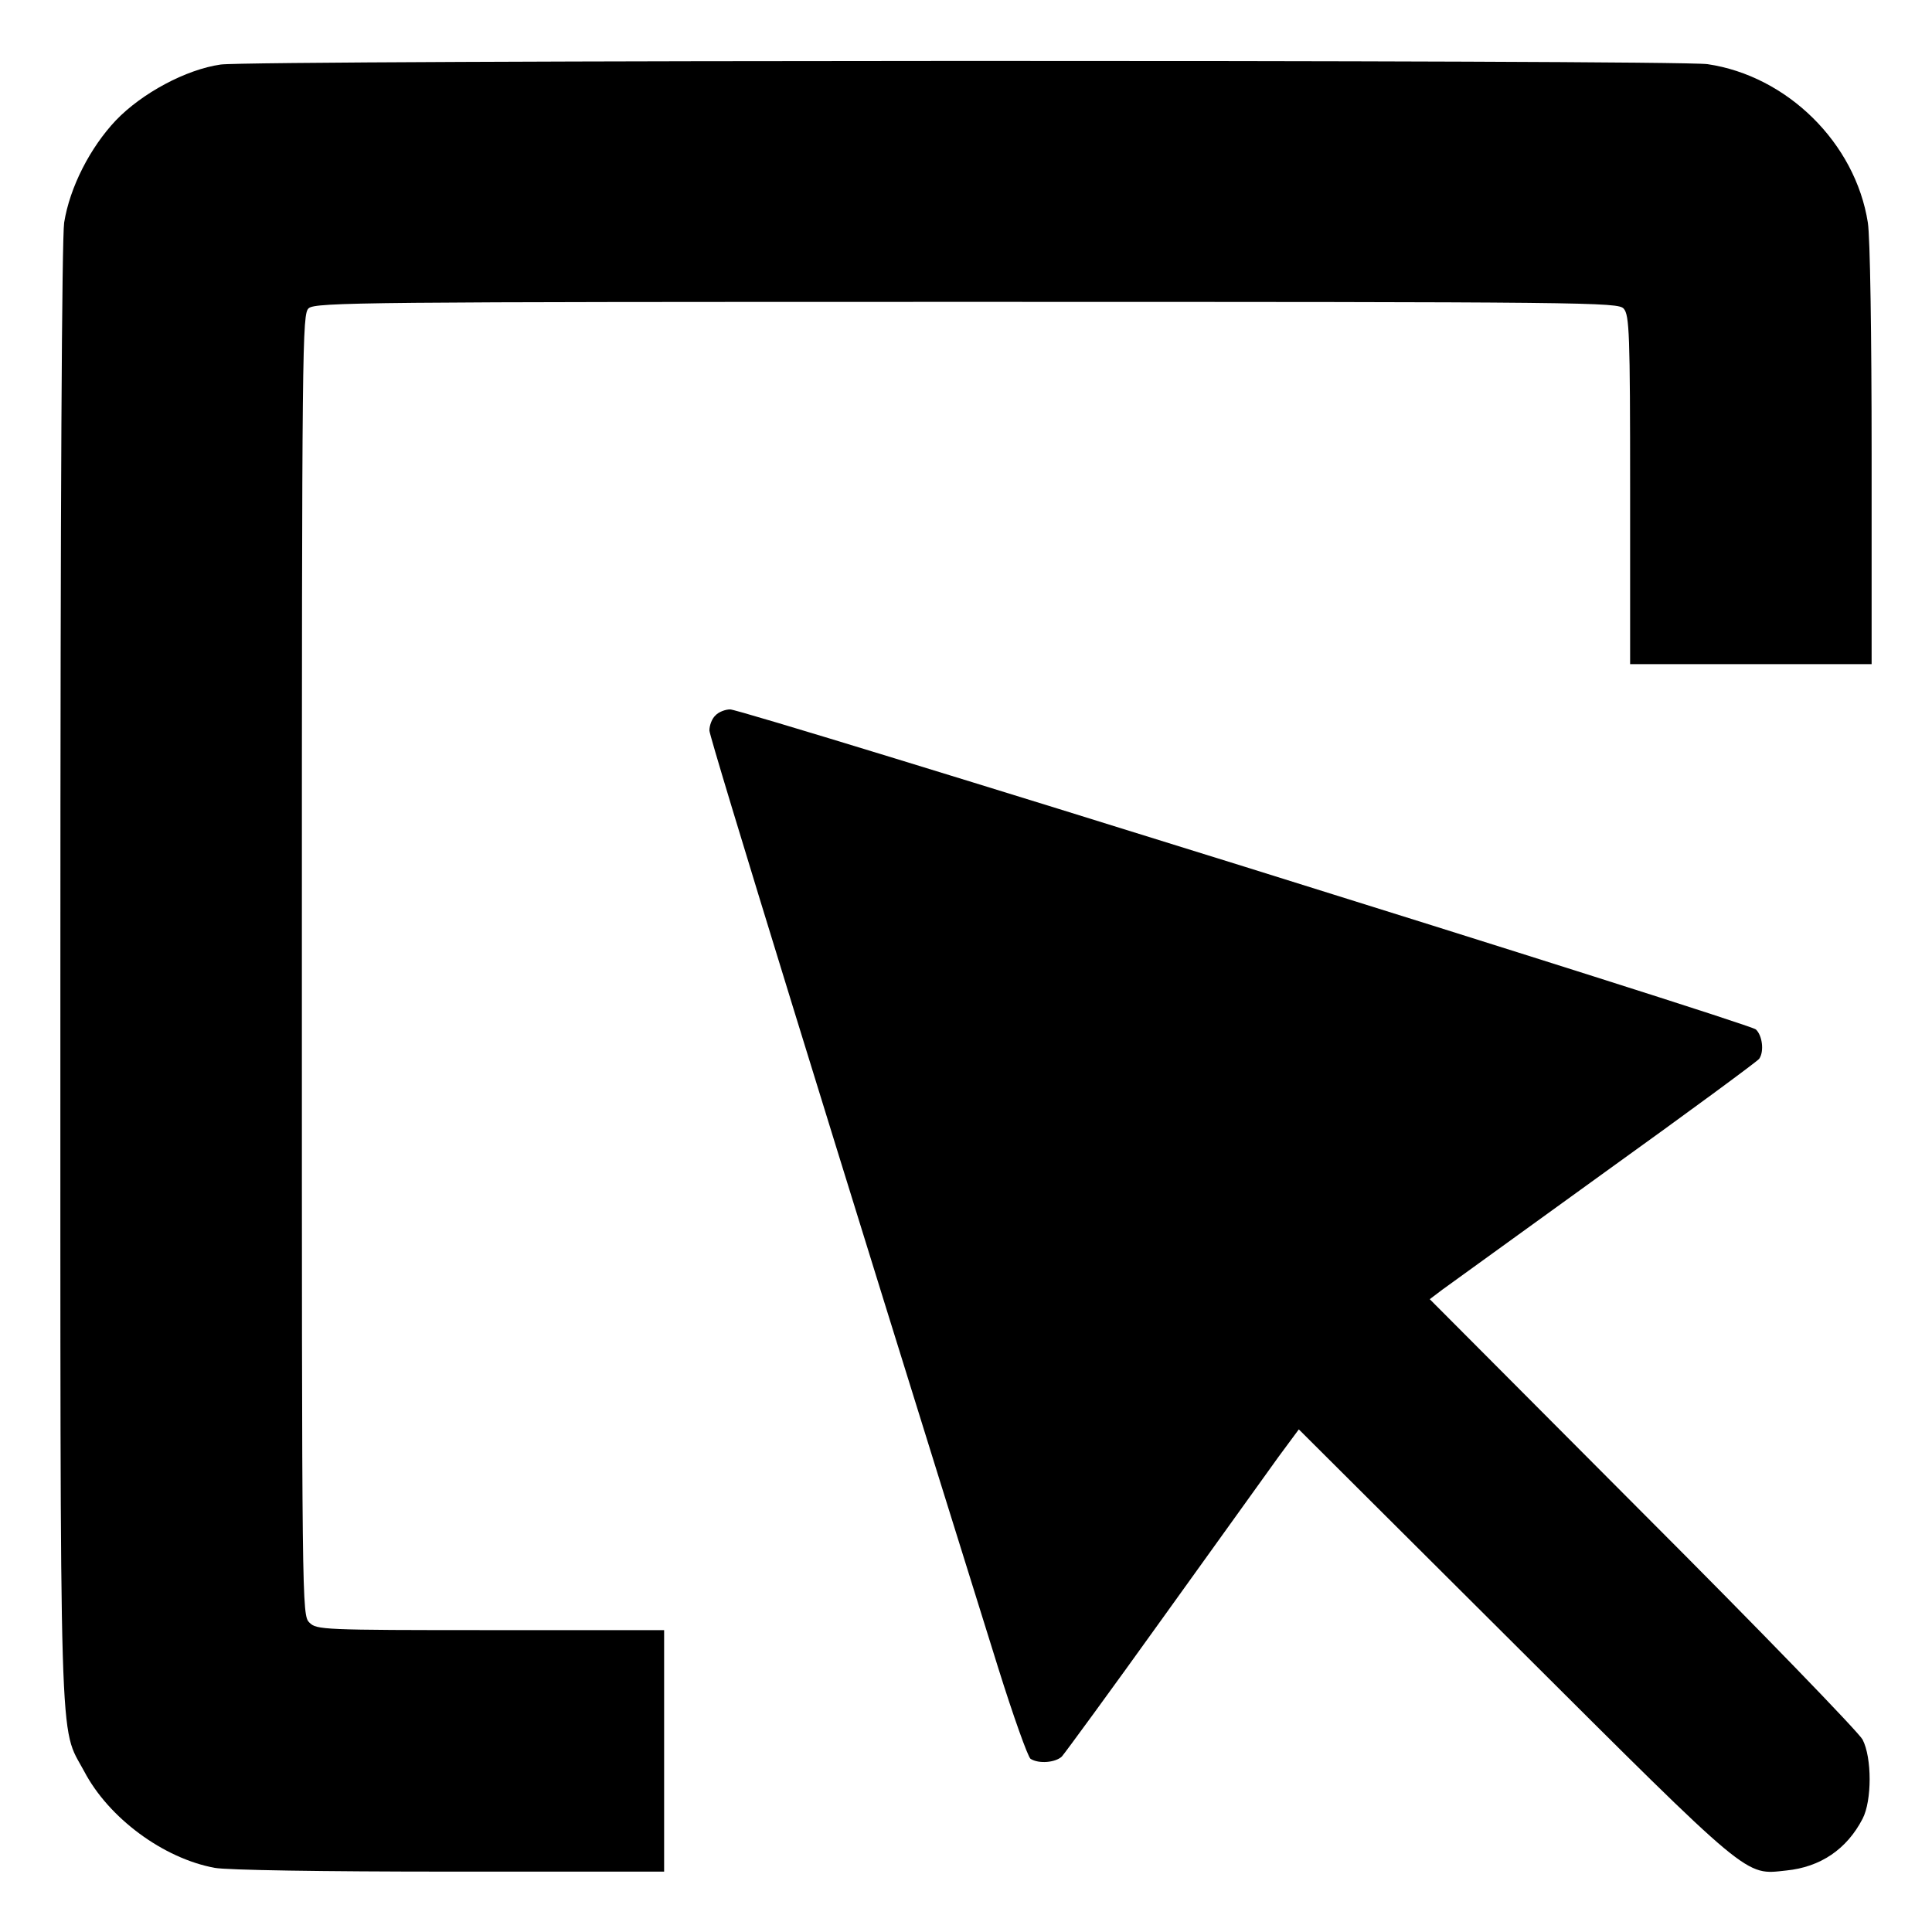
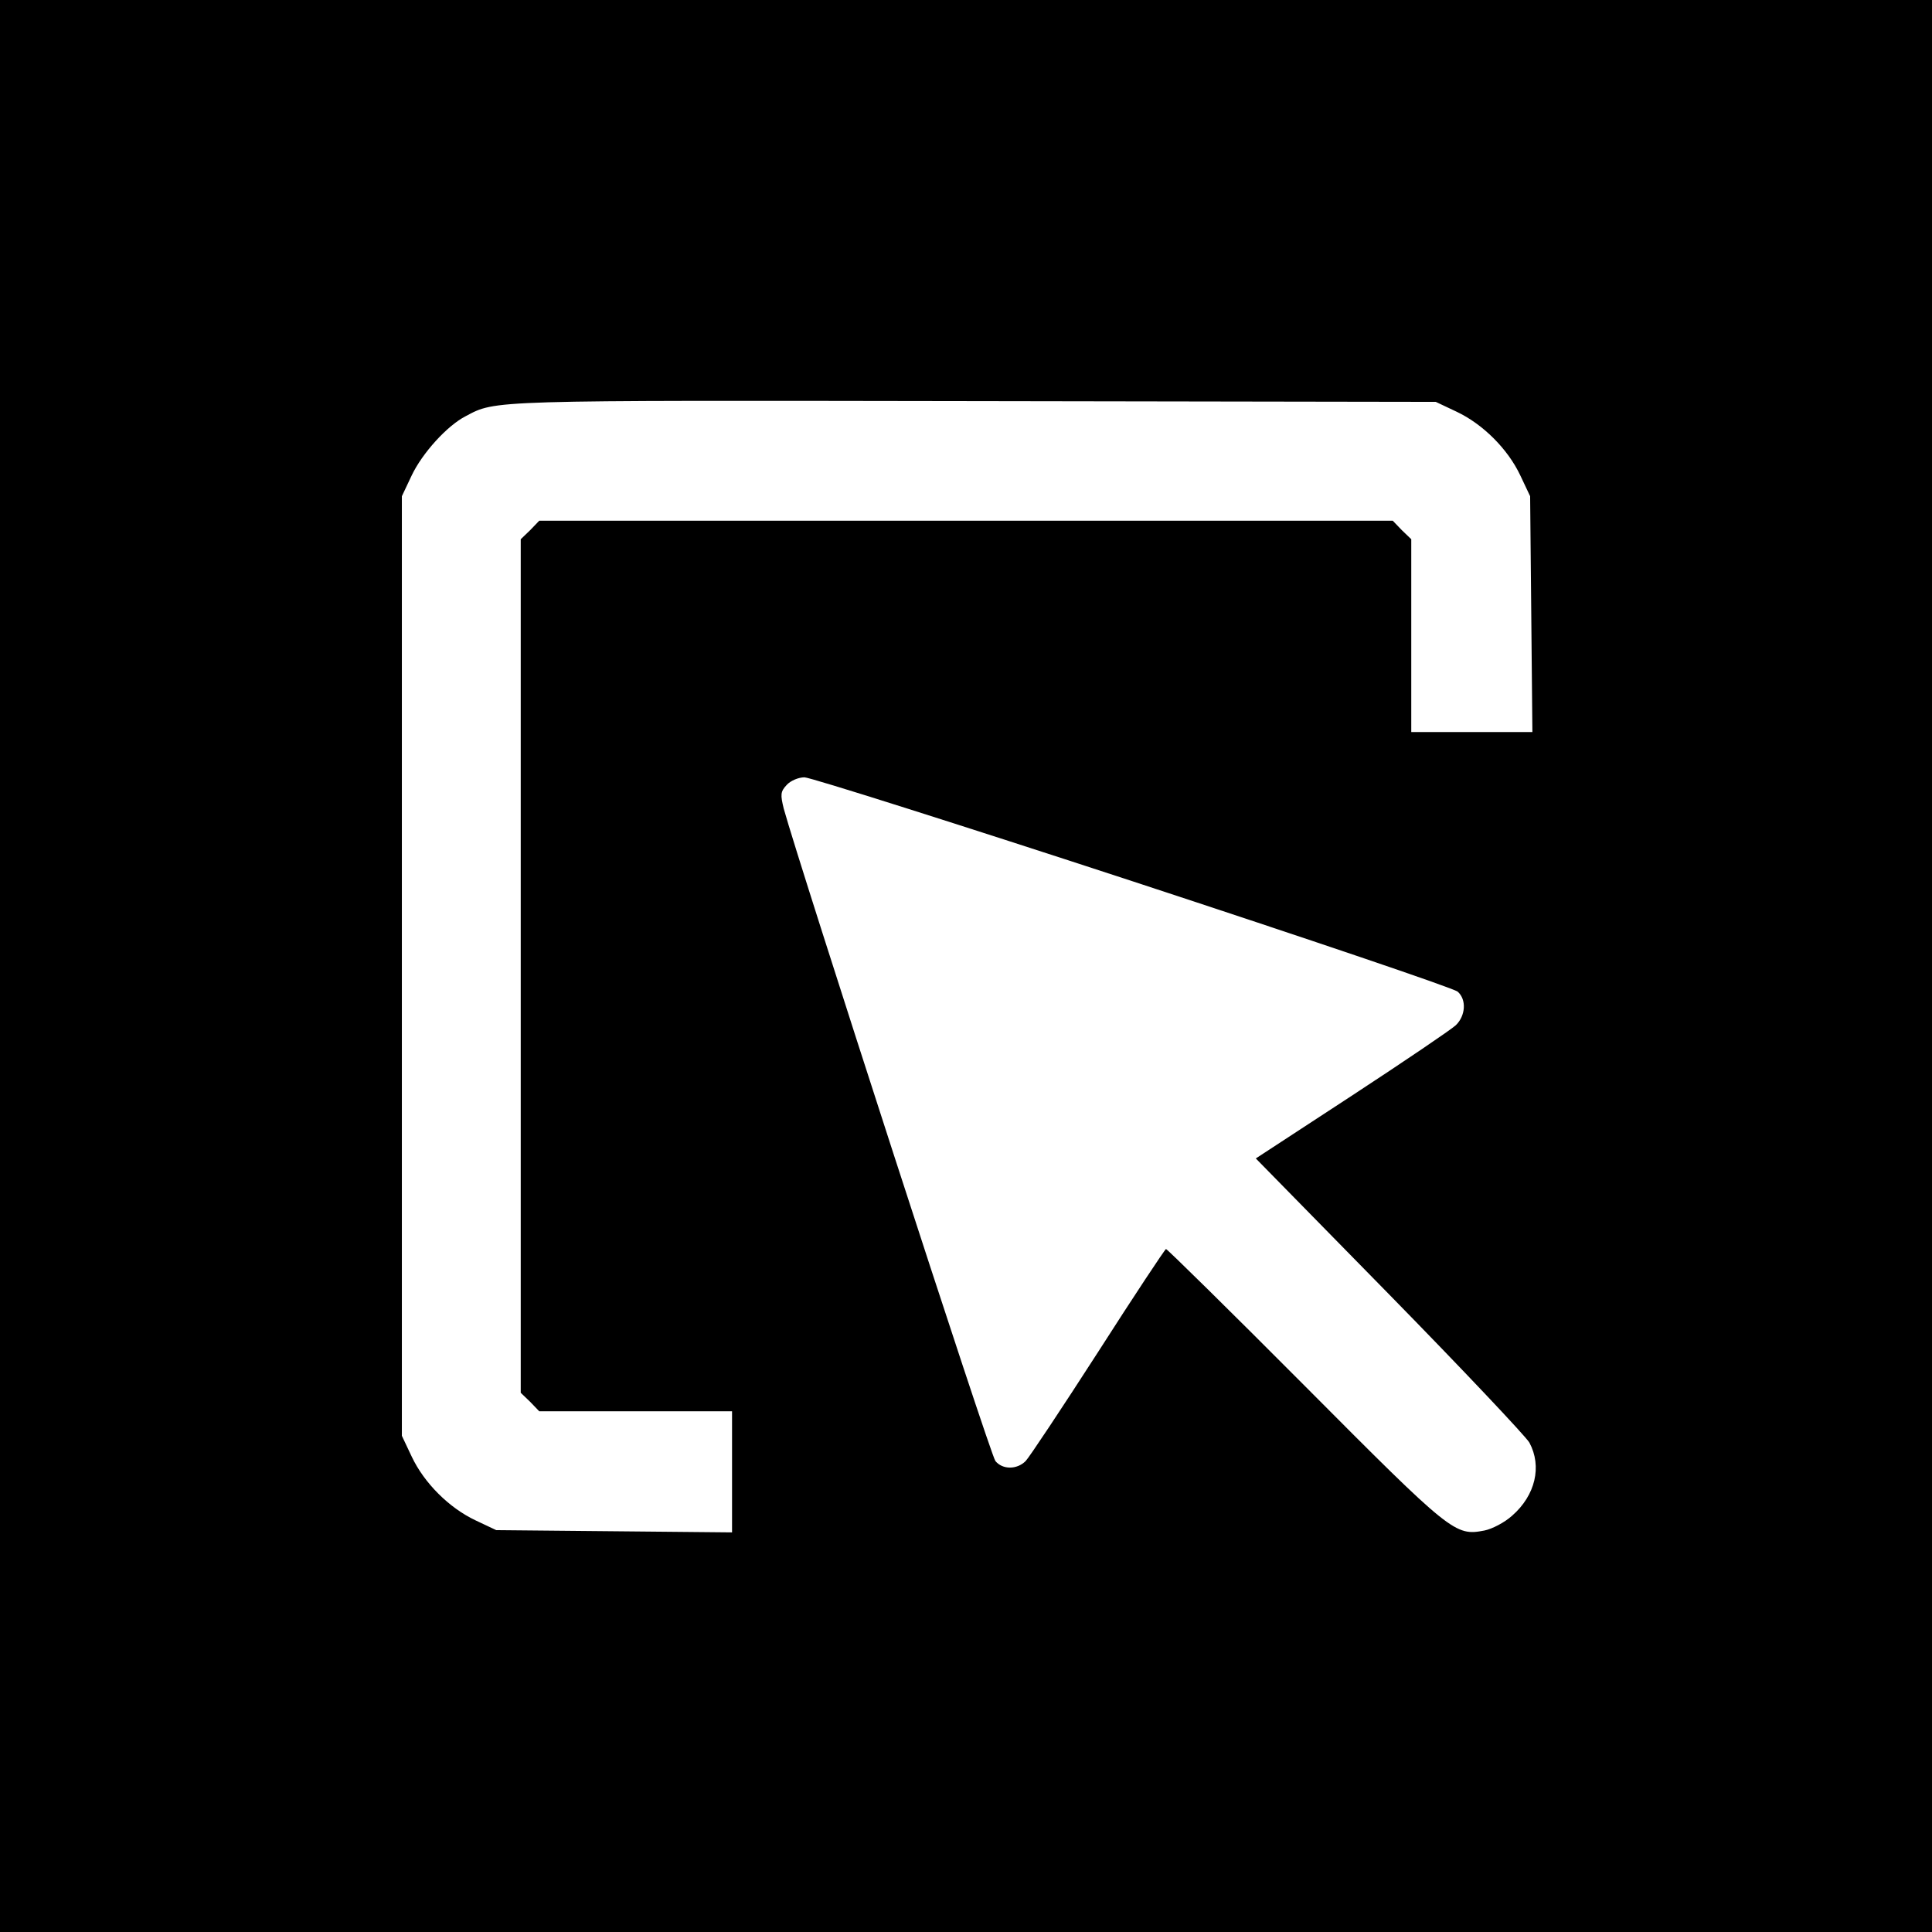
<svg xmlns="http://www.w3.org/2000/svg" version="1.0" width="512pt" height="512pt" viewBox="0 0 512 512" preserveAspectRatio="xMidYMid meet">
  <g transform="translate(0,512) scale(0.1,-0.1)" fill="#000000" stroke="none">
-     <path d="M585 4949 c-92 -13 -209 -76 -278 -148 -68 -72 -122 -177 -137 -271 -6 -43 -10 -718 -10 -1990 0 -2122 -4 -1989 63 -2114 65 -124 210 -231 346 -256 32 -6 286 -10 622 -10 l569 0 0 320 0 320 -460 0 c-447 0 -461 1 -480 20 -20 20 -20 33 -20 1743 0 1657 1 1725 18 1740 17 16 152 17 1744 17 1658 0 1726 -1 1741 -18 15 -17 17 -65 17 -480 l0 -462 320 0 320 0 0 553 c0 321 -4 579 -10 617 -33 211 -214 389 -425 420 -87 12 -3853 11 -3940 -1z" />
-     <path d="M1896 3224 c-9 -8 -16 -26 -16 -40 0 -19 339 -1119 765 -2483 40 -128 79 -237 86 -242 22 -14 66 -10 83 6 8 9 129 174 268 368 139 194 277 385 306 426 l54 73 572 -570 c630 -628 609 -611 720 -599 90 9 160 56 202 137 25 48 25 162 0 210 -10 19 -272 290 -583 601 l-564 566 33 25 c18 13 213 154 433 313 220 158 403 293 407 299 14 20 8 63 -9 78 -21 18 -2682 848 -2718 848 -13 0 -31 -7 -39 -16z" />
+     <path d="M0 2560 l0 -2560 2560 0 2560 0 0 2560 0 2560 -2560 0 -2560 0 0 -2560z m3860 1469 c70 -33 136 -99 169 -169 l26 -55 3 -312 3 -313 -160 0 -161 0 0 255 0 256 -25 24 -24 25 -1131 0 -1131 0 -24 -25 -25 -24 0 -1131 0 -1131 25 -24 24 -25 256 0 255 0 0 -161 0 -160 -312 3 -313 3 -55 26 c-70 33 -136 99 -169 169 l-26 55 0 1245 0 1245 26 55 c28 59 94 132 143 157 81 43 56 42 1341 40 l1230 -2 55 -26z m-857 -1245 c463 -152 850 -283 860 -292 24 -21 21 -64 -5 -89 -13 -12 -137 -96 -276 -187 l-254 -166 354 -361 c194 -198 361 -375 371 -392 34 -63 16 -140 -46 -194 -20 -18 -53 -35 -73 -39 -78 -15 -87 -8 -474 381 -200 201 -367 365 -370 365 -3 -1 -84 -123 -180 -273 -96 -149 -183 -280 -192 -289 -23 -23 -61 -23 -80 0 -13 14 -521 1583 -561 1729 -9 37 -9 45 8 63 10 11 31 20 47 20 15 0 407 -124 871 -276z" />
  </g>
</svg>
